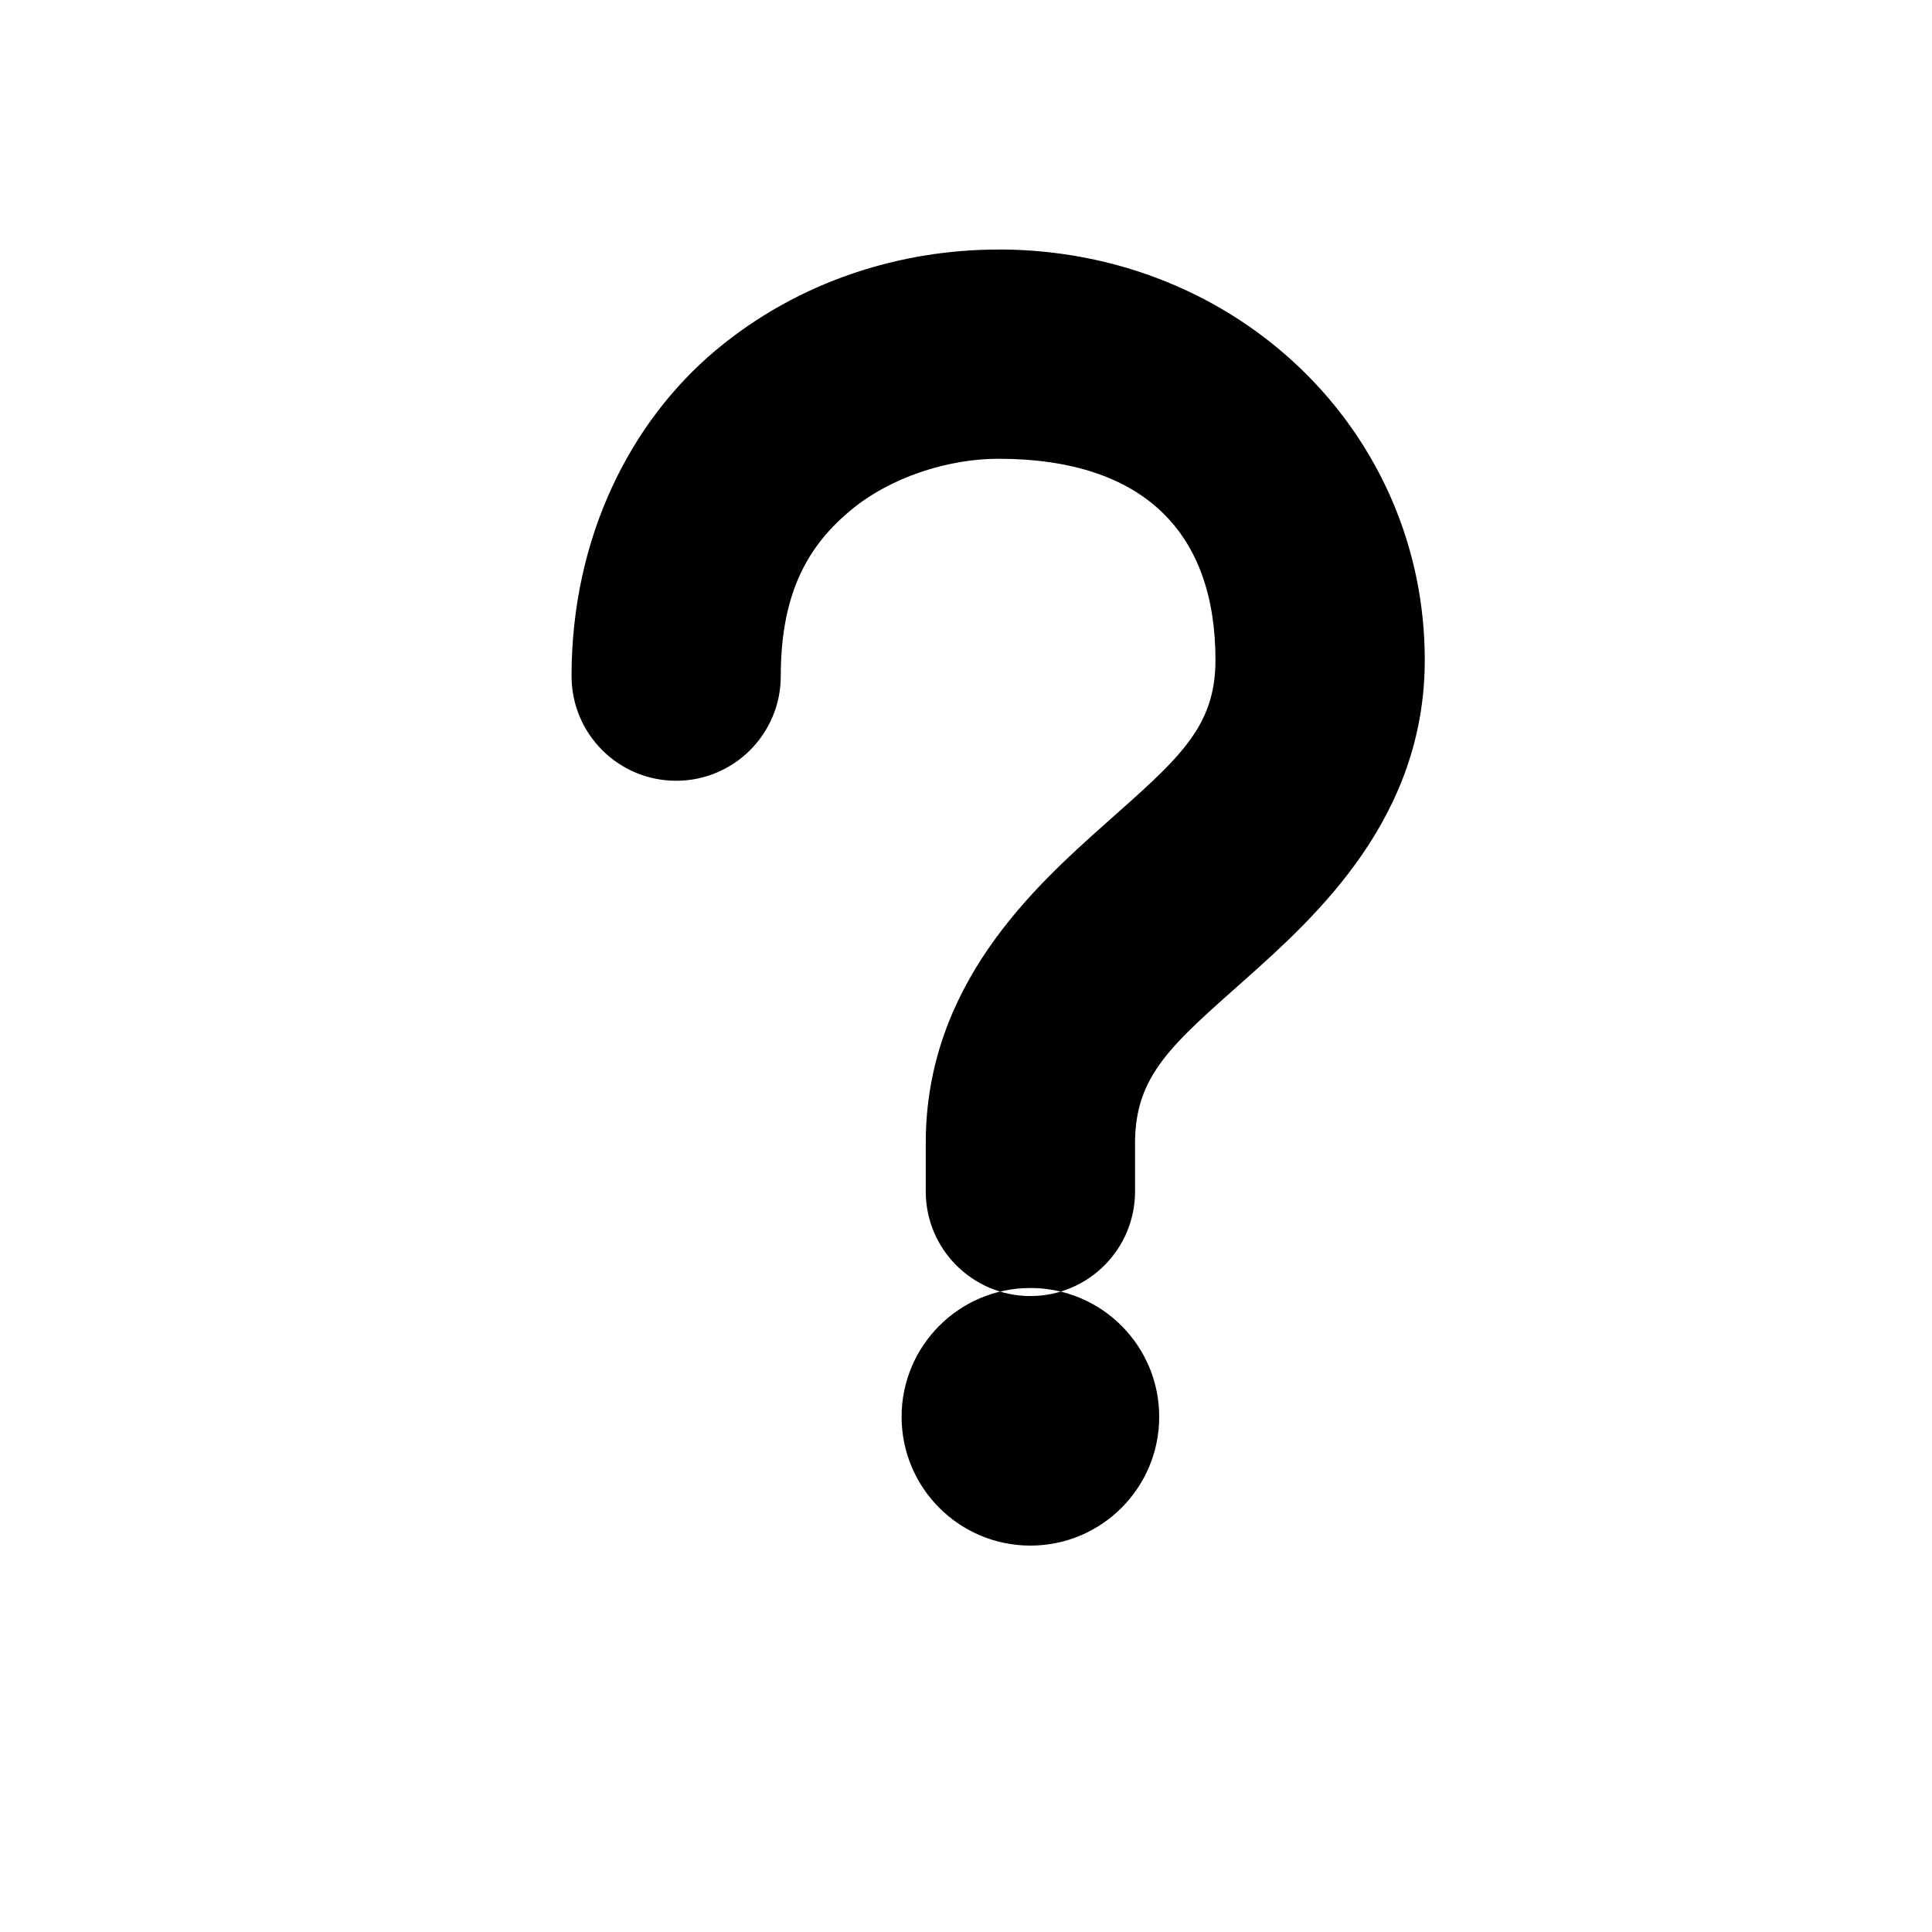
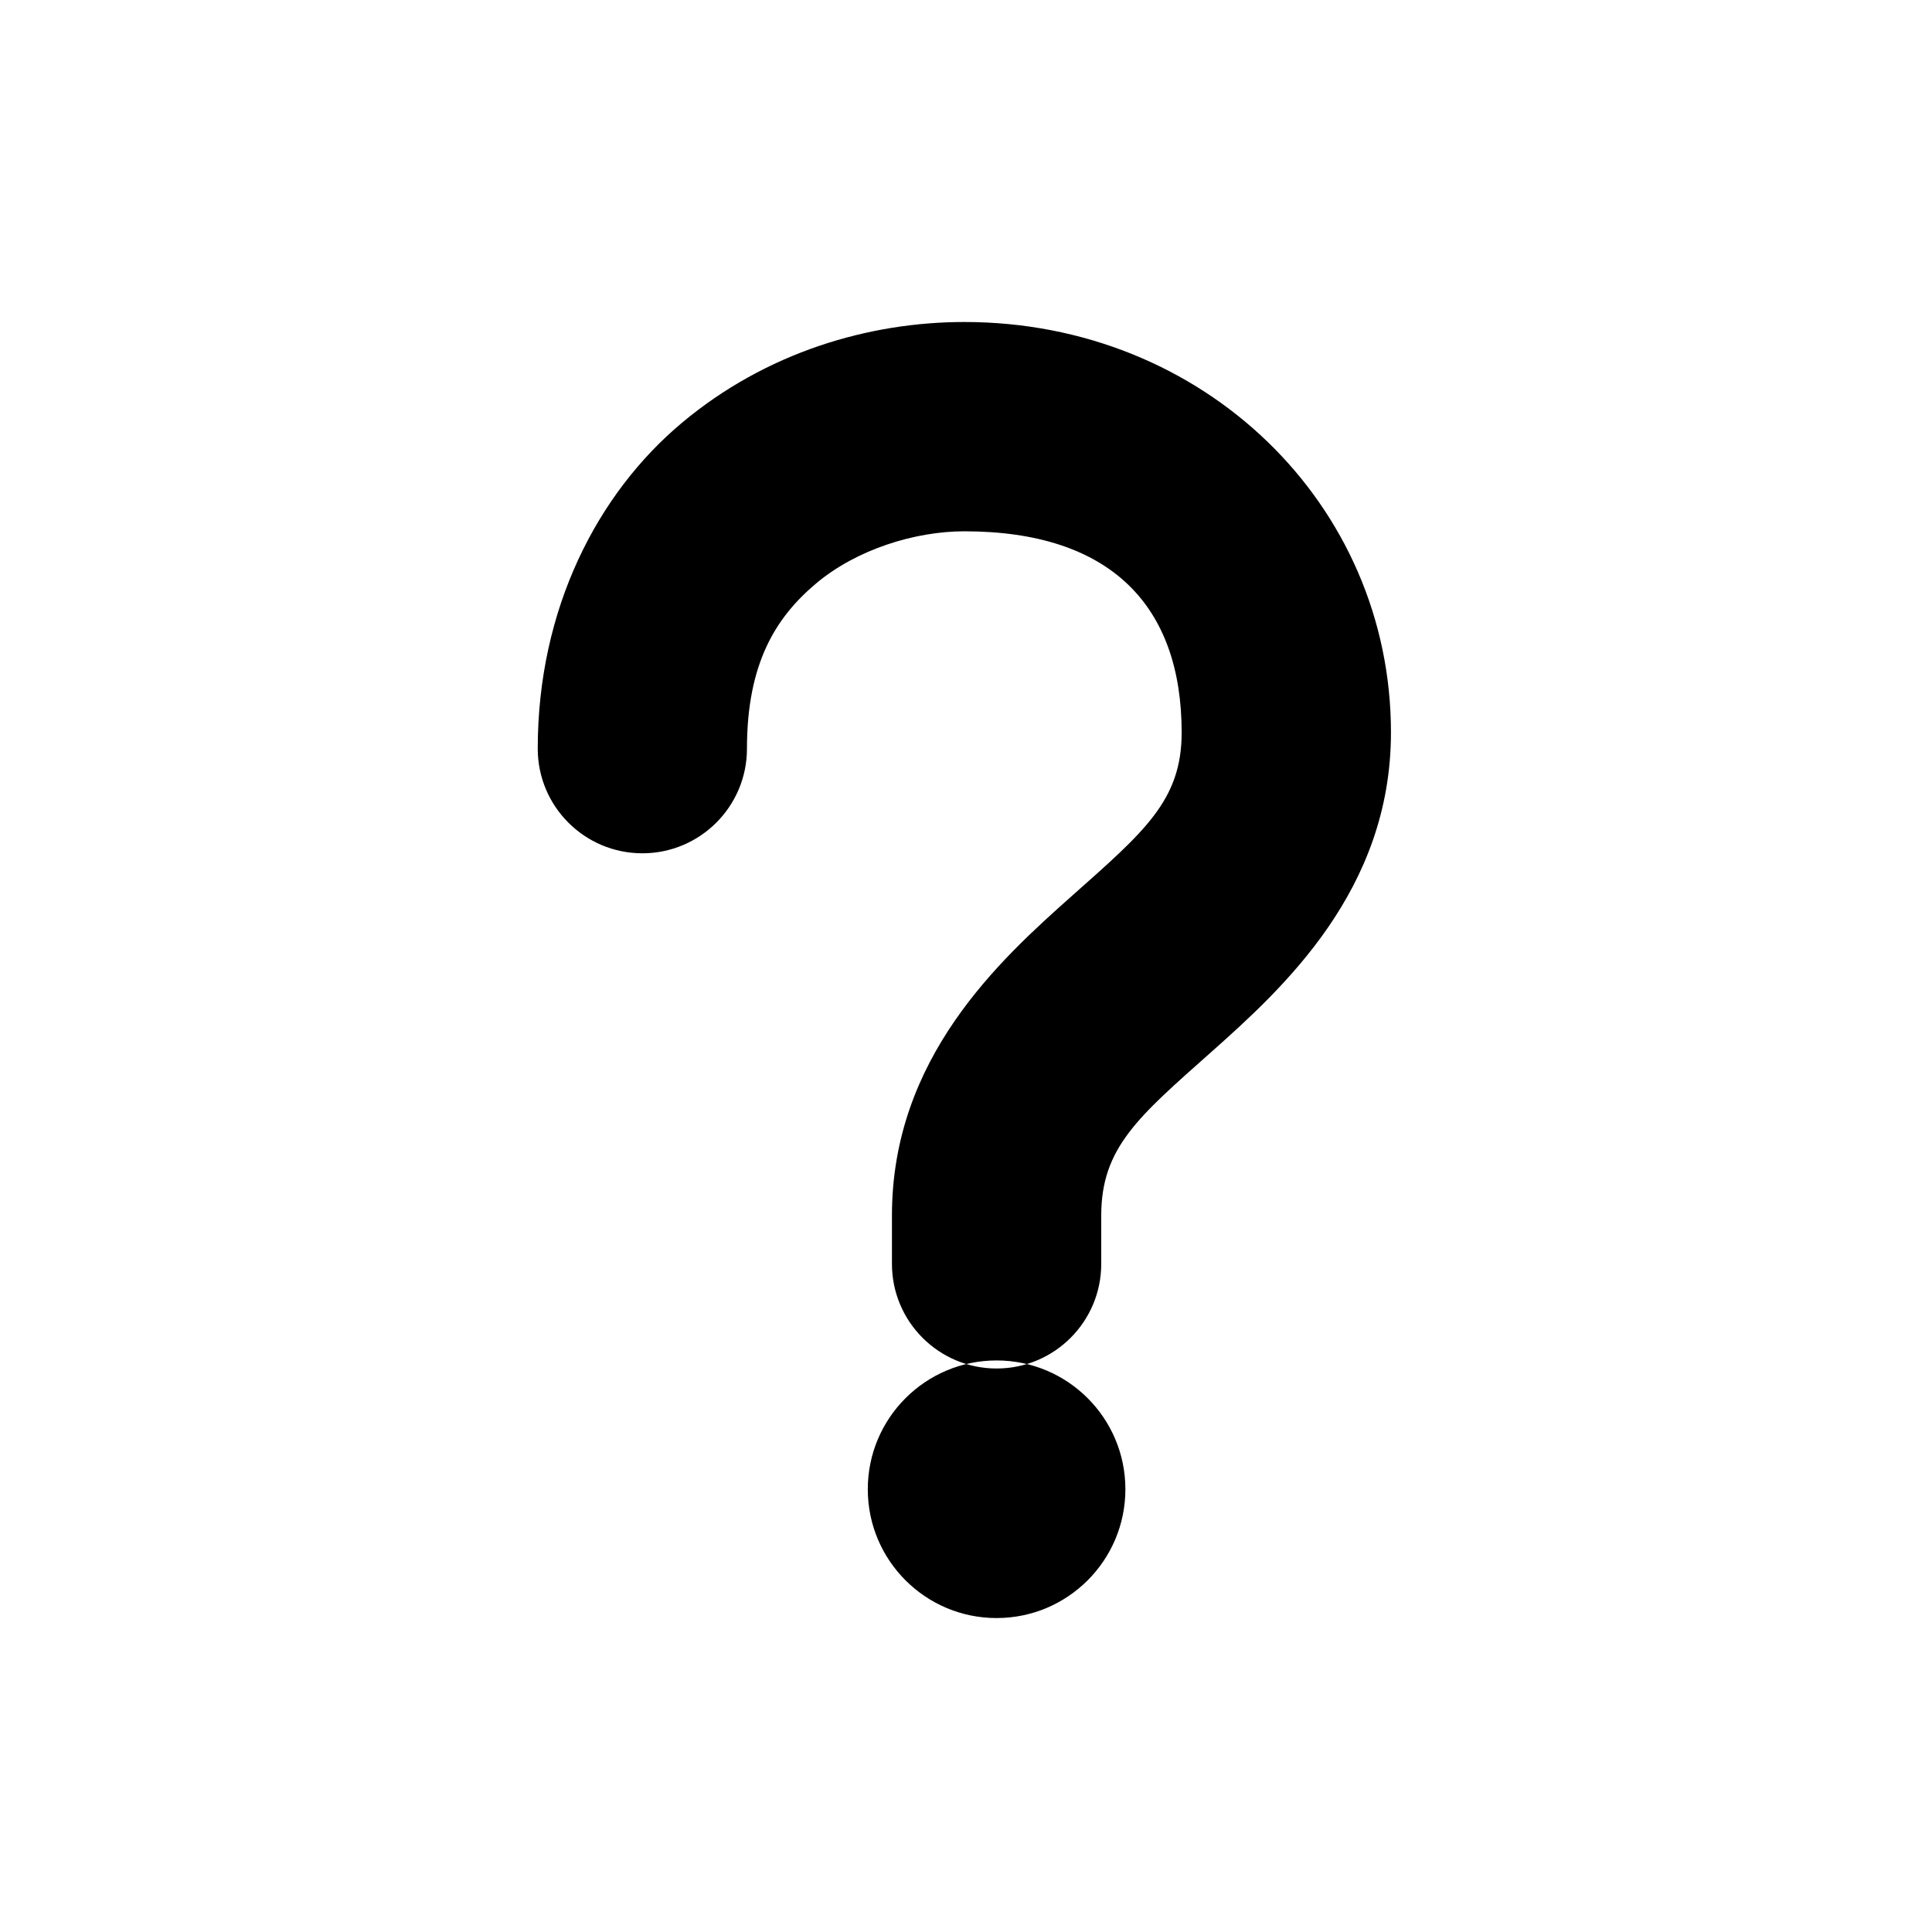
<svg xmlns="http://www.w3.org/2000/svg" version="1.1" id="question" width="24" height="24" viewBox="0 0 24 24">
-   <path fill-rule="evenodd" d="M 12.4,3.1 c -1.189,0 -2.466,0.377 -3.512,1.254 C 7.843,5.231 7.1,6.66 7.1,8.4 A 1.3,1.3 0 0 0 8.4,9.699 1.3,1.3 0 0 0 9.699,8.4 c 0,-1.06 0.357,-1.632 0.861,-2.055 0.504,-0.423 1.229,-0.646 1.84,-0.646 1.822,0 2.699,0.93 2.699,2.5 0,0.843 -0.463,1.229 -1.363,2.029 -0.9,0.8 -2.236,2.014 -2.236,3.971 v 0.602 a 1.3,1.3 0 0 0 1.301,1.299 1.3,1.3 0 0 0 1.299,-1.299 v -0.602 c 0,-0.843 0.463,-1.227 1.363,-2.027 0.9,-0.8 2.236,-2.016 2.236,-3.973 0,-2.83 -2.321,-5.1 -5.299,-5.1 z M 11.2,17.6 A 1.6,1.6 0 1 0 14.4,17.6 A 1.6,1.6 0 1 0 11.2,17.6 Z" />
+   <path fill-rule="evenodd" d="M 11.98,4 C 10.792,4 9.515,4.377 8.469,5.254 7.423,6.131 6.68,7.56 6.68,9.301 A 1.3,1.3 0 0 0 7.98,10.6 1.3,1.3 0 0 0 9.279,9.301 c 0,-1.06 0.357,-1.632 0.861,-2.055 0.504,-0.423 1.229,-0.646 1.84,-0.646 1.822,0 2.699,0.93 2.699,2.5 0,0.843 -0.463,1.229 -1.363,2.029 -0.9,0.8 -2.236,2.014 -2.236,3.971 v 0.6 A 1.3,1.3 0 0 0 12.381,17 1.3,1.3 0 0 0 13.68,15.699 v -0.6 c 0,-0.843 0.463,-1.227 1.363,-2.027 0.9,-0.8 2.236,-2.016 2.236,-3.973 C 17.279,6.269 14.958,4 11.98,4 Z M 10.78,18.5 A 1.6,1.6 0 1 0 13.98,18.5 A 1.6,1.6 0 1 0 10.78,18.5 Z" />
</svg>
